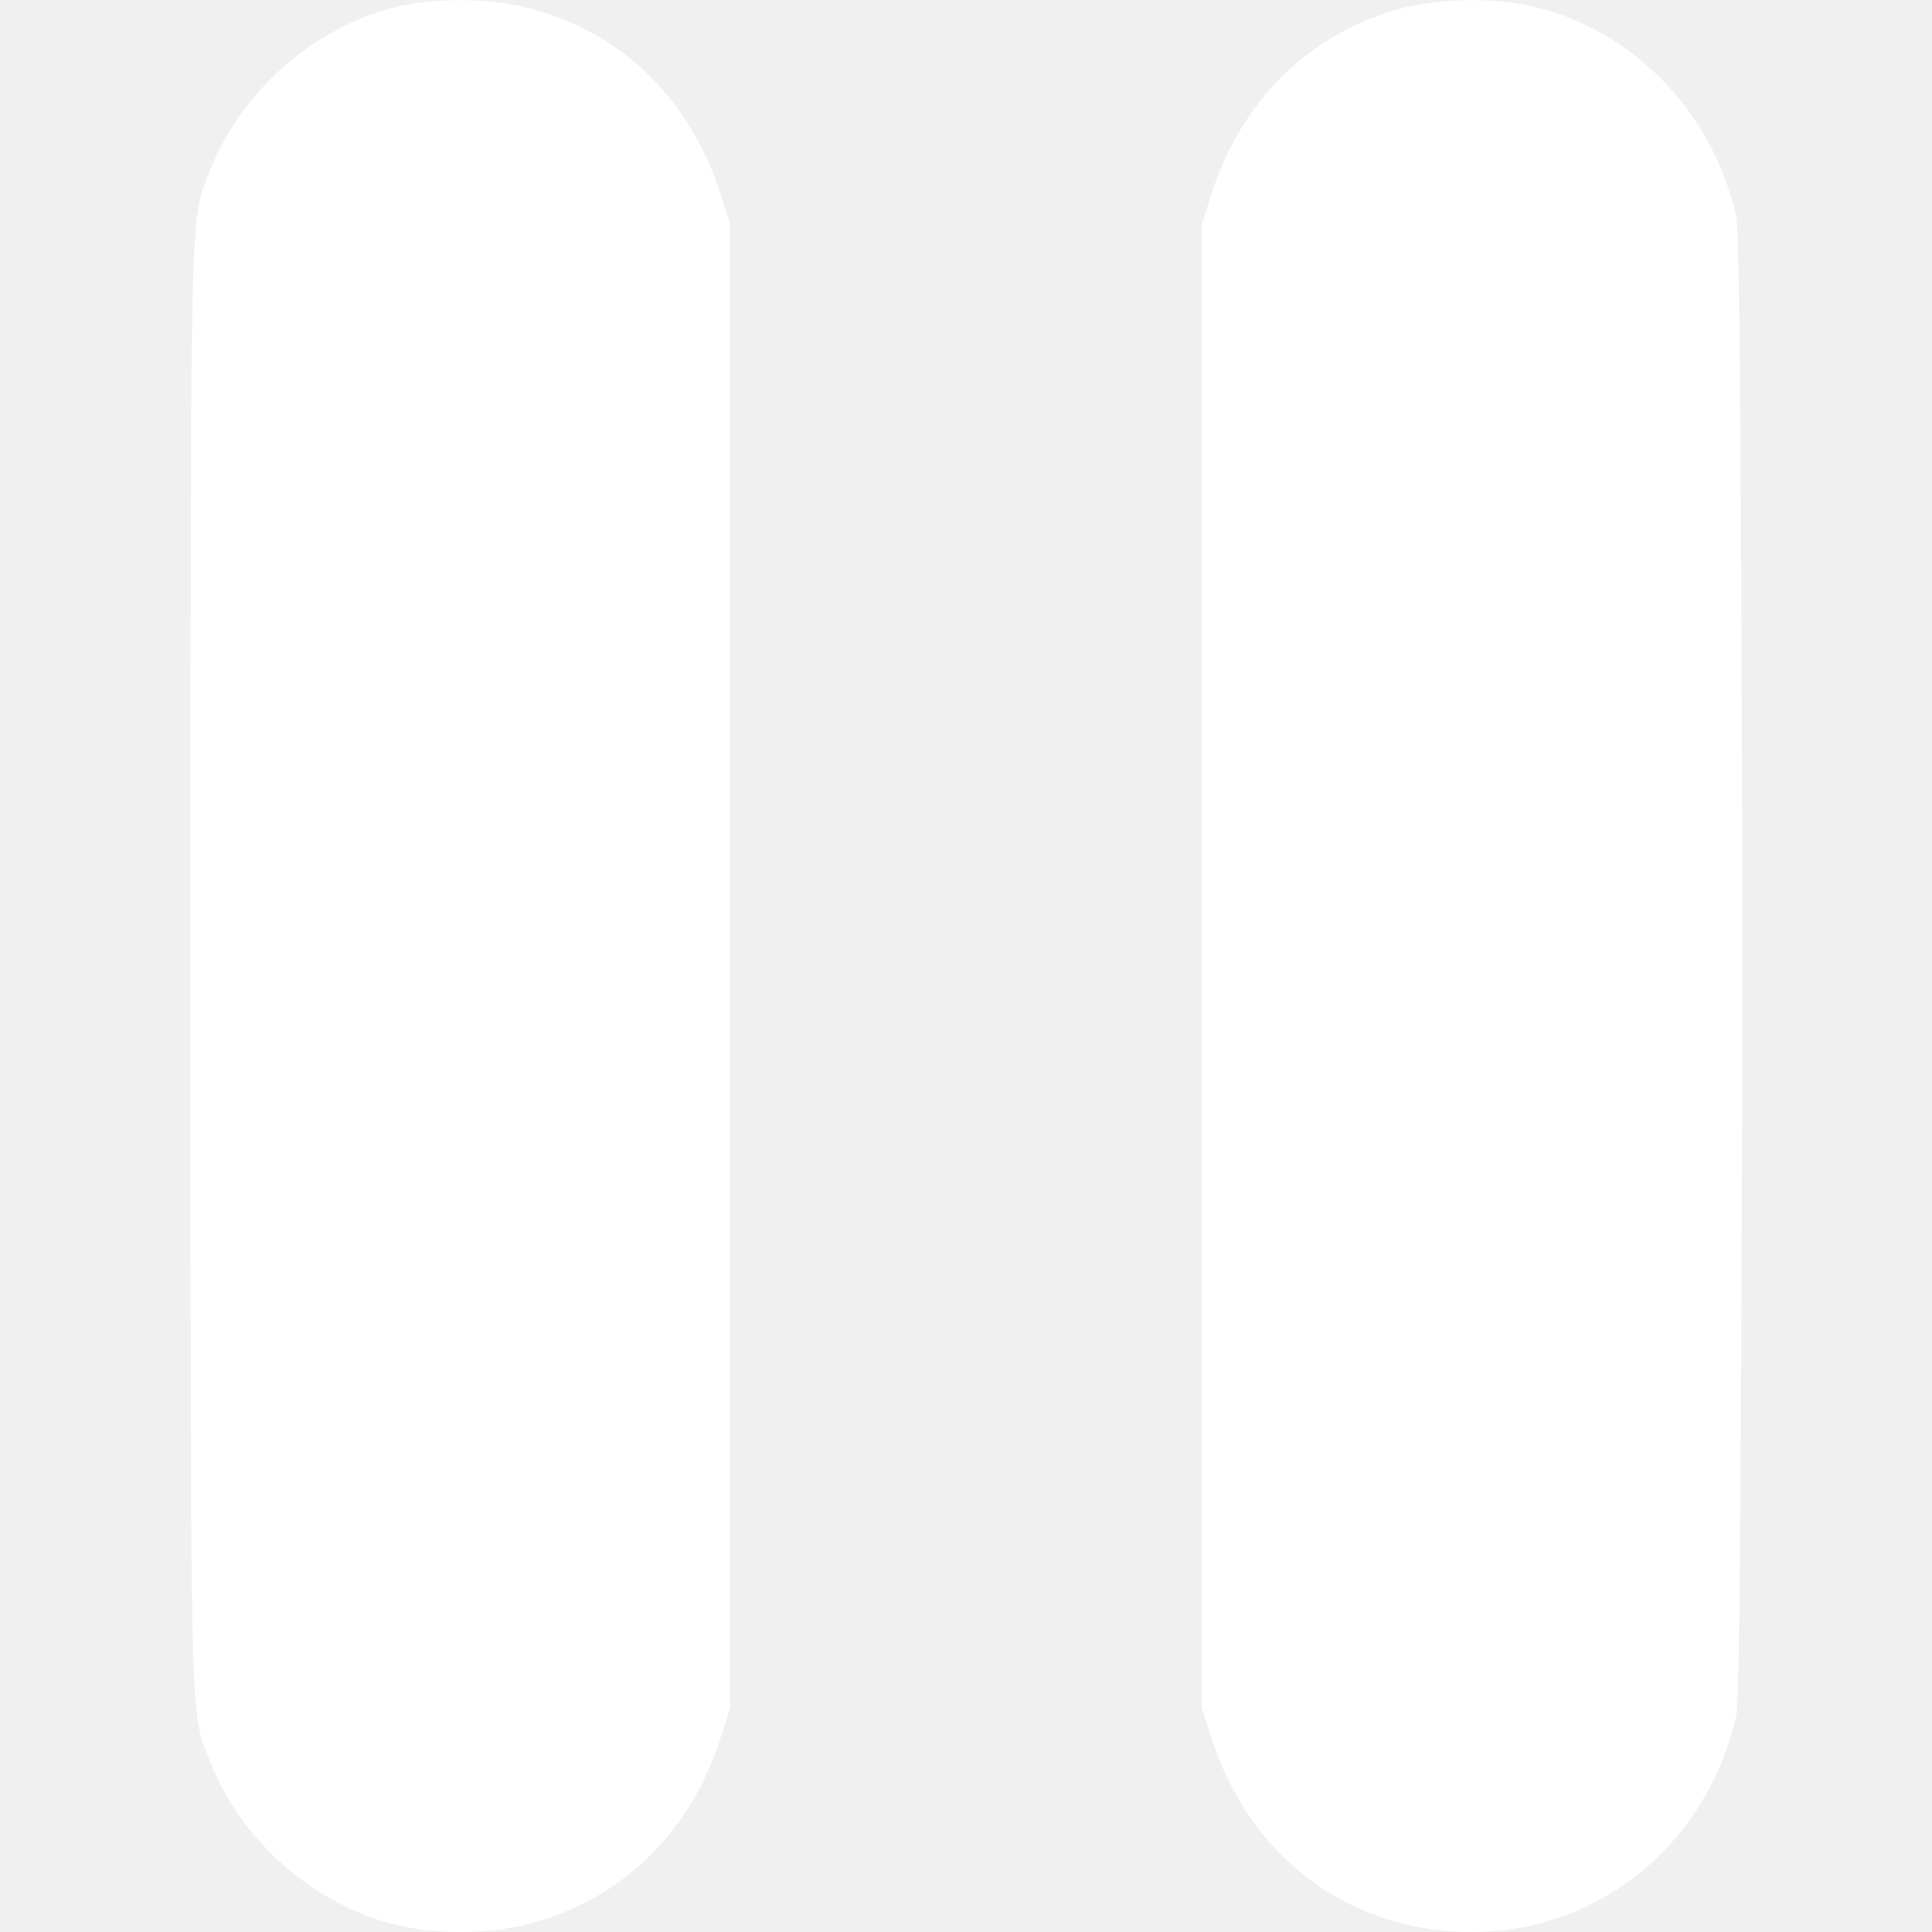
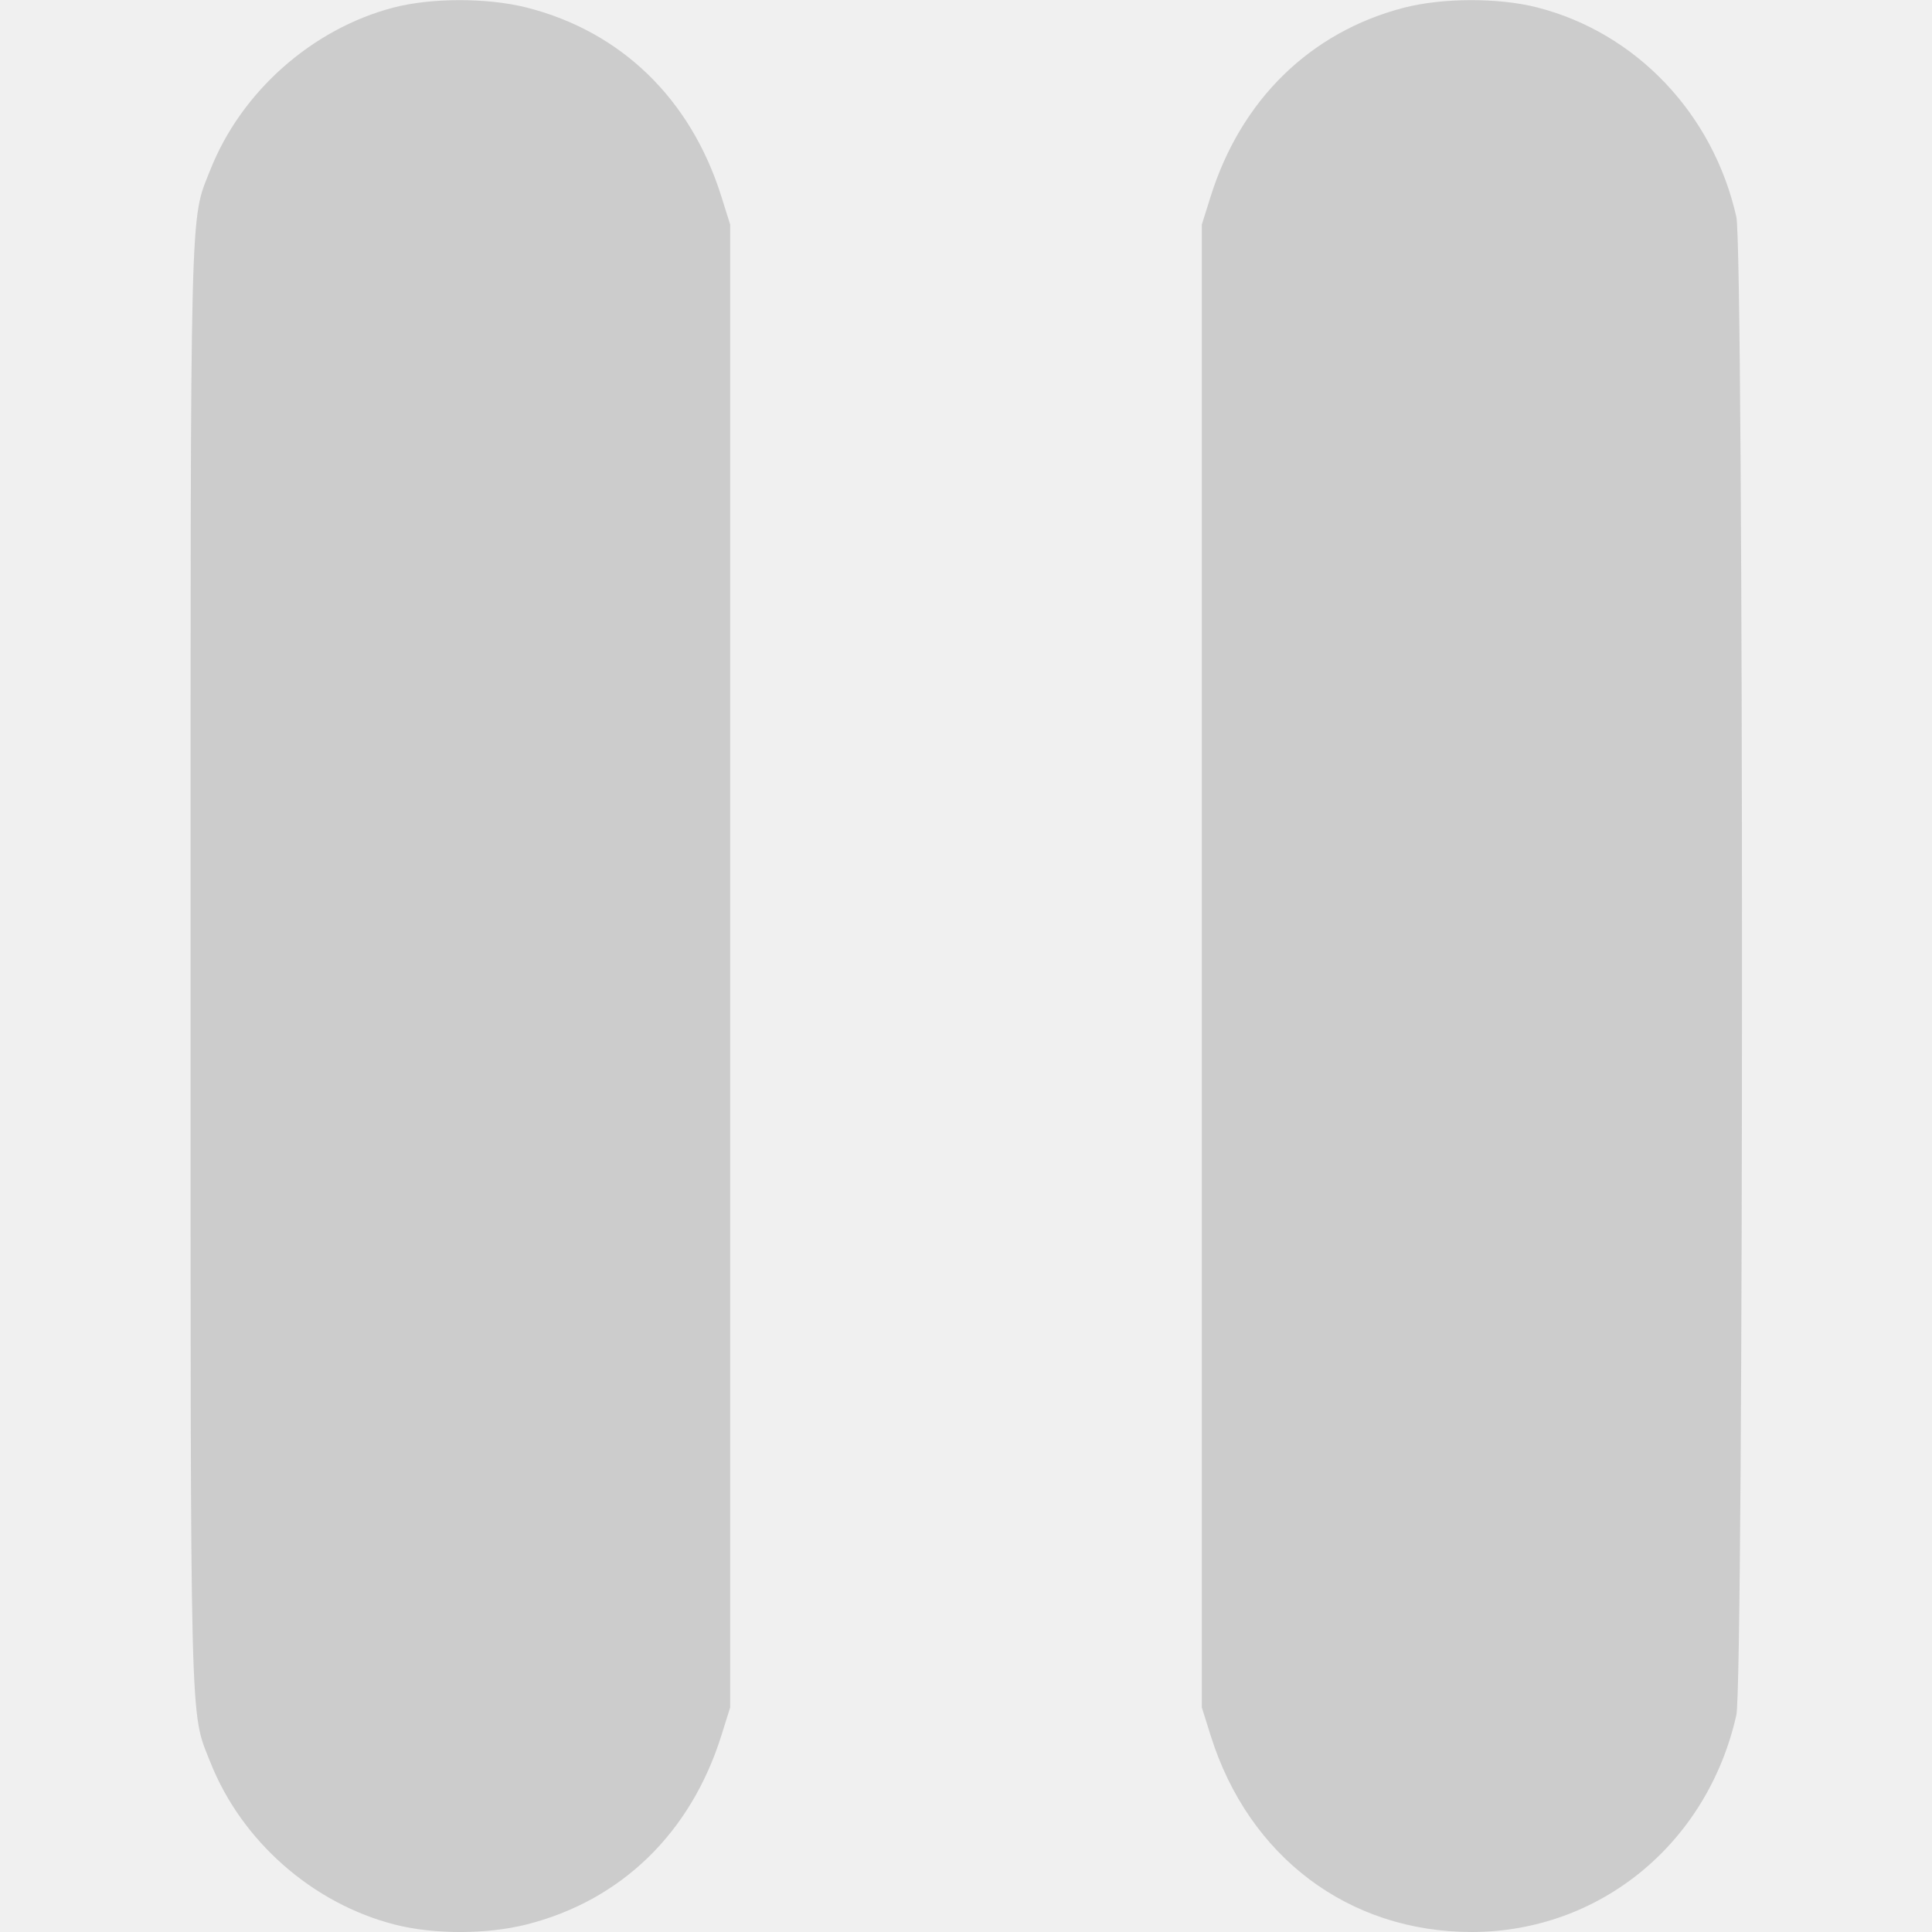
<svg xmlns="http://www.w3.org/2000/svg" width="512" height="512" viewBox="0 0 512 512" version="1.1">
-   <path d="" stroke="none" fill="#fff" fill-rule="evenodd" />
-   <path d="M 104.230 2.015 C 82.701 7.656, 63.936 24.291, 55.741 45 C 50.270 58.827, 50.500 49.582, 50.500 256 C 50.500 462.418, 50.270 453.173, 55.741 467 C 64.012 487.901, 82.815 504.454, 104.623 510.032 C 114.972 512.678, 129.065 512.663, 139.590 509.994 C 164.626 503.646, 183.054 485.766, 191.156 459.965 L 193.500 452.500 193.500 256 L 193.500 59.500 191.156 52.035 C 183.054 26.234, 164.626 8.354, 139.590 2.006 C 129.217 -0.625, 114.289 -0.621, 104.230 2.015 M 372 2.058 C 347.254 8.486, 328.883 26.434, 320.844 52.035 L 318.500 59.500 318.500 256 L 318.500 452.500 320.844 459.965 C 330.928 492.077, 357.406 512, 390 512 C 423.920 512, 452.504 488.572, 460.153 454.500 C 462.149 445.609, 462.149 66.391, 460.153 57.500 C 454.013 30.148, 433.607 8.677, 407.377 1.968 C 397.167 -0.643, 382.253 -0.605, 372 2.058" stroke="none" fill="#fff" fill-rule="evenodd" />
+   <path d="" stroke="none" fill="#ccc" fill-rule="evenodd" />
+   <path d="M 104.230 2.015 C 82.701 7.656, 63.936 24.291, 55.741 45 C 50.270 58.827, 50.500 49.582, 50.500 256 C 50.500 462.418, 50.270 453.173, 55.741 467 C 64.012 487.901, 82.815 504.454, 104.623 510.032 C 114.972 512.678, 129.065 512.663, 139.590 509.994 C 164.626 503.646, 183.054 485.766, 191.156 459.965 L 193.500 452.500 193.500 256 L 193.500 59.500 191.156 52.035 C 183.054 26.234, 164.626 8.354, 139.590 2.006 C 129.217 -0.625, 114.289 -0.621, 104.230 2.015 M 372 2.058 C 347.254 8.486, 328.883 26.434, 320.844 52.035 L 318.500 59.500 318.500 256 L 318.500 452.500 320.844 459.965 C 330.928 492.077, 357.406 512, 390 512 C 423.920 512, 452.504 488.572, 460.153 454.500 C 462.149 445.609, 462.149 66.391, 460.153 57.500 C 454.013 30.148, 433.607 8.677, 407.377 1.968 C 397.167 -0.643, 382.253 -0.605, 372 2.058" stroke="none" fill="#ccc" fill-rule="evenodd" />
</svg>
